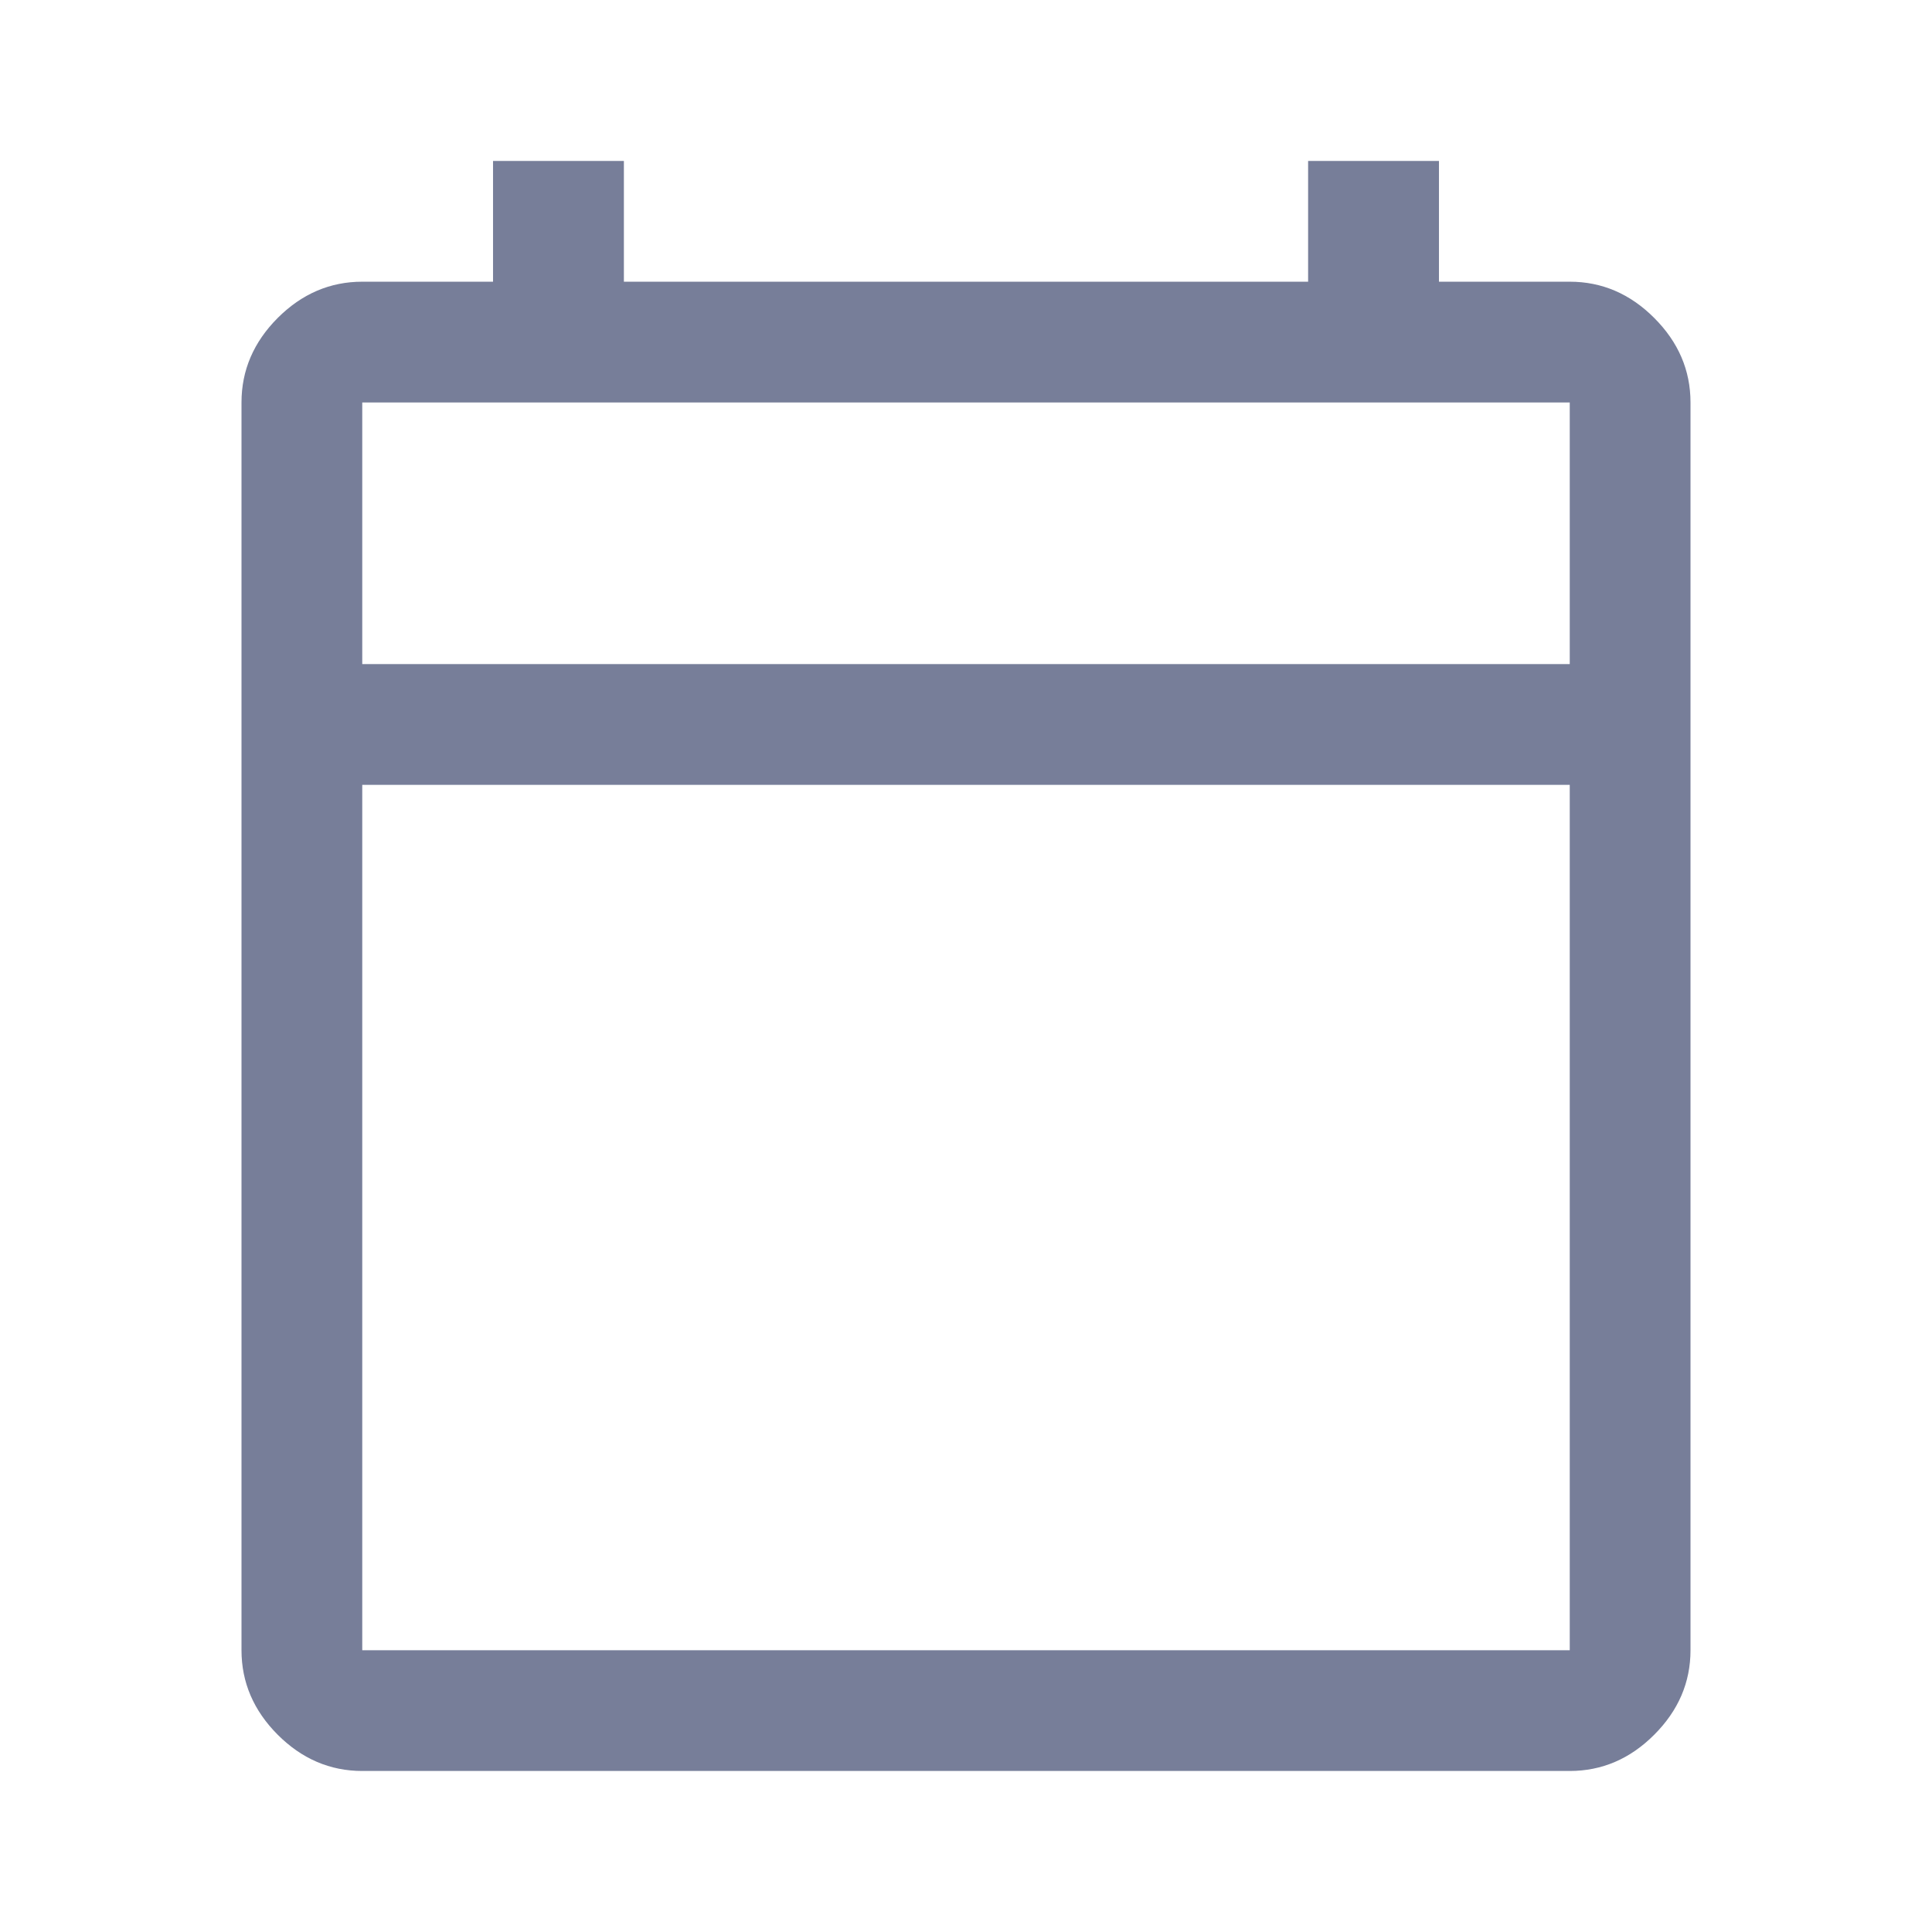
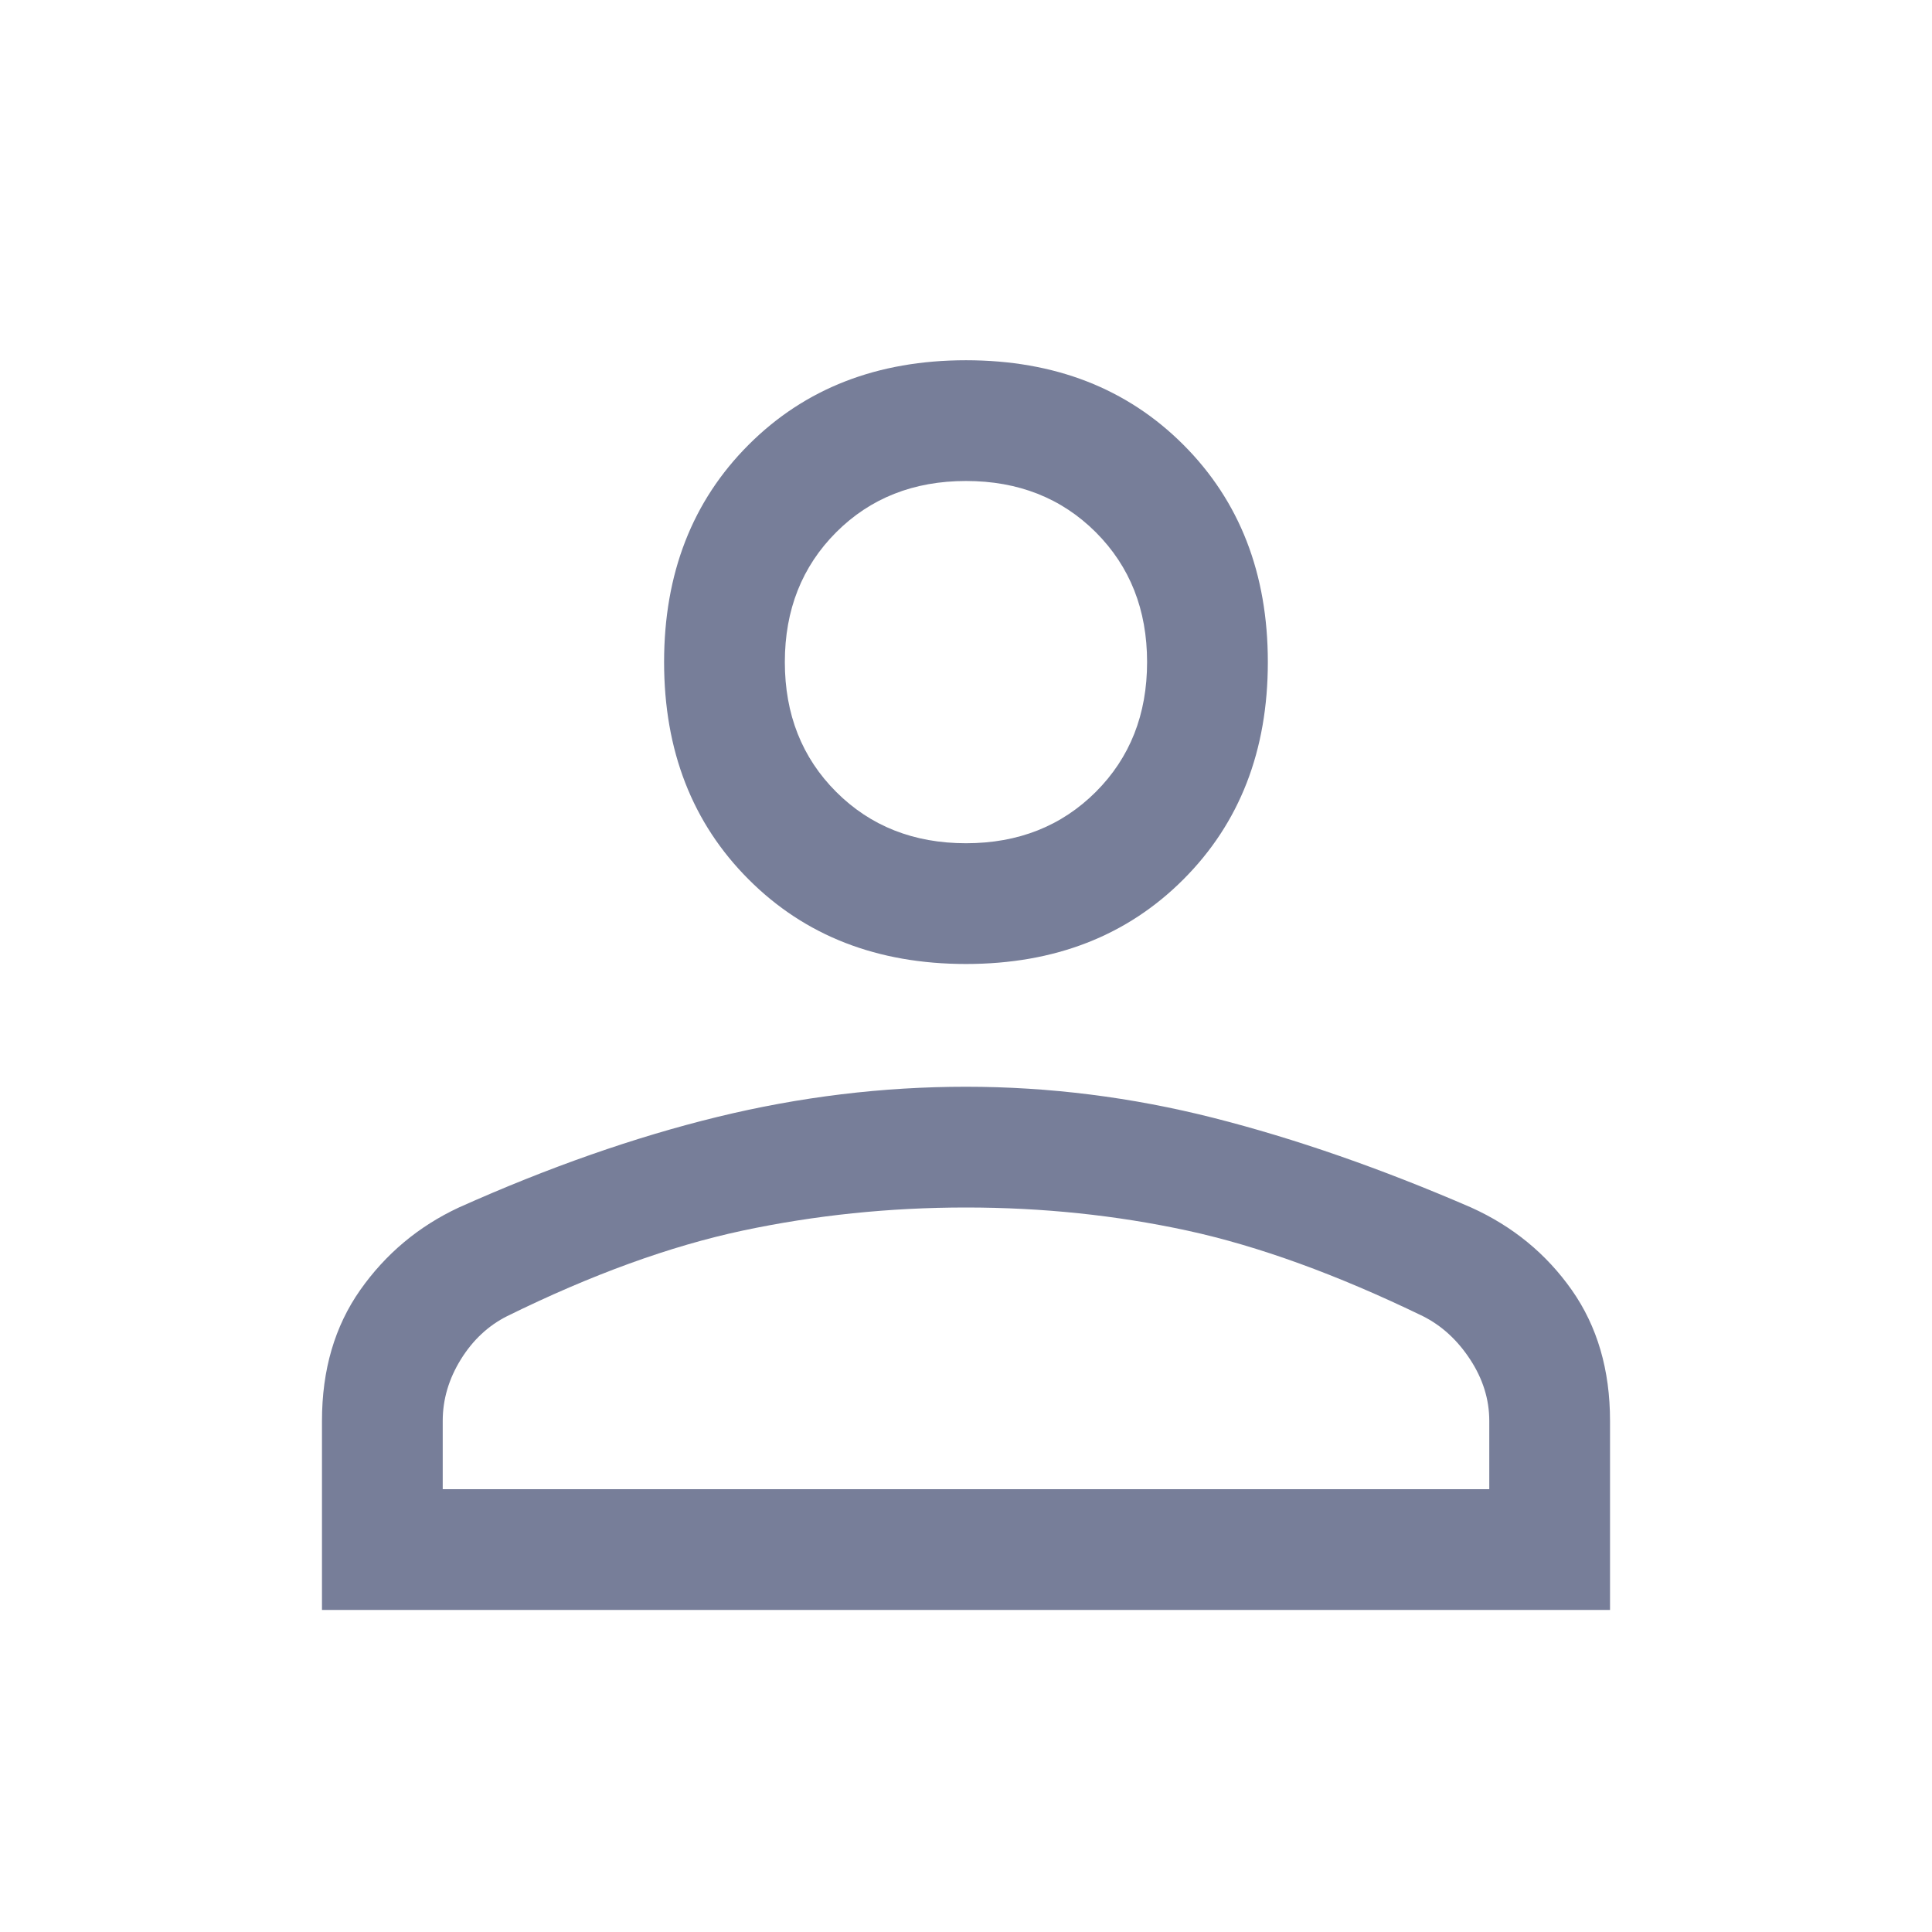
<svg xmlns="http://www.w3.org/2000/svg" width="26" height="26" viewBox="0 0 26 26" fill="none">
-   <path d="M4.875 23.833C4.442 23.833 4.062 23.67 3.737 23.345C3.413 23.02 3.25 22.641 3.25 22.208V5.416C3.25 4.983 3.413 4.604 3.737 4.279C4.062 3.954 4.442 3.791 4.875 3.791H6.635V2.166H8.396V3.791H17.604V2.166H19.365V3.791H21.125C21.558 3.791 21.938 3.954 22.262 4.279C22.587 4.604 22.75 4.983 22.75 5.416V22.208C22.75 22.641 22.587 23.02 22.262 23.345C21.938 23.67 21.558 23.833 21.125 23.833H4.875ZM4.875 22.208H21.125V10.562H4.875V22.208ZM4.875 8.937H21.125V5.416H4.875V8.937ZM4.875 8.937V5.416V8.937Z" fill="#777E99" />
+   <path d="M13 12.973C11.808 12.973 10.833 12.594 10.075 11.835C9.317 11.077 8.937 10.102 8.937 8.91C8.937 7.718 9.317 6.743 10.075 5.985C10.833 5.227 11.808 4.848 13 4.848C14.192 4.848 15.167 5.227 15.925 5.985C16.683 6.743 17.062 7.718 17.062 8.91C17.062 10.102 16.683 11.077 15.925 11.835C15.167 12.594 14.192 12.973 13 12.973ZM4.333 21.666V19.121C4.333 18.434 4.505 17.848 4.848 17.36C5.191 16.873 5.633 16.503 6.175 16.25C7.385 15.708 8.545 15.302 9.655 15.031C10.765 14.76 11.88 14.625 13 14.625C14.119 14.625 15.23 14.765 16.331 15.044C17.433 15.324 18.588 15.726 19.798 16.25C20.358 16.503 20.809 16.873 21.152 17.36C21.495 17.848 21.667 18.434 21.667 19.121V21.666H4.333ZM5.958 20.041H20.042V19.121C20.042 18.832 19.956 18.556 19.784 18.294C19.613 18.033 19.401 17.839 19.148 17.712C17.992 17.152 16.936 16.769 15.979 16.561C15.022 16.354 14.029 16.25 13 16.25C11.971 16.25 10.969 16.354 9.994 16.561C9.019 16.769 7.962 17.152 6.825 17.712C6.572 17.839 6.364 18.033 6.202 18.294C6.04 18.556 5.958 18.832 5.958 19.121V20.041ZM13 11.348C13.704 11.348 14.286 11.117 14.747 10.657C15.207 10.197 15.437 9.614 15.437 8.91C15.437 8.206 15.207 7.624 14.747 7.163C14.286 6.703 13.704 6.473 13 6.473C12.296 6.473 11.713 6.703 11.253 7.163C10.793 7.624 10.562 8.206 10.562 8.91C10.562 9.614 10.793 10.197 11.253 10.657C11.713 11.117 12.296 11.348 13 11.348Z" fill="#777E99" />
</svg>
